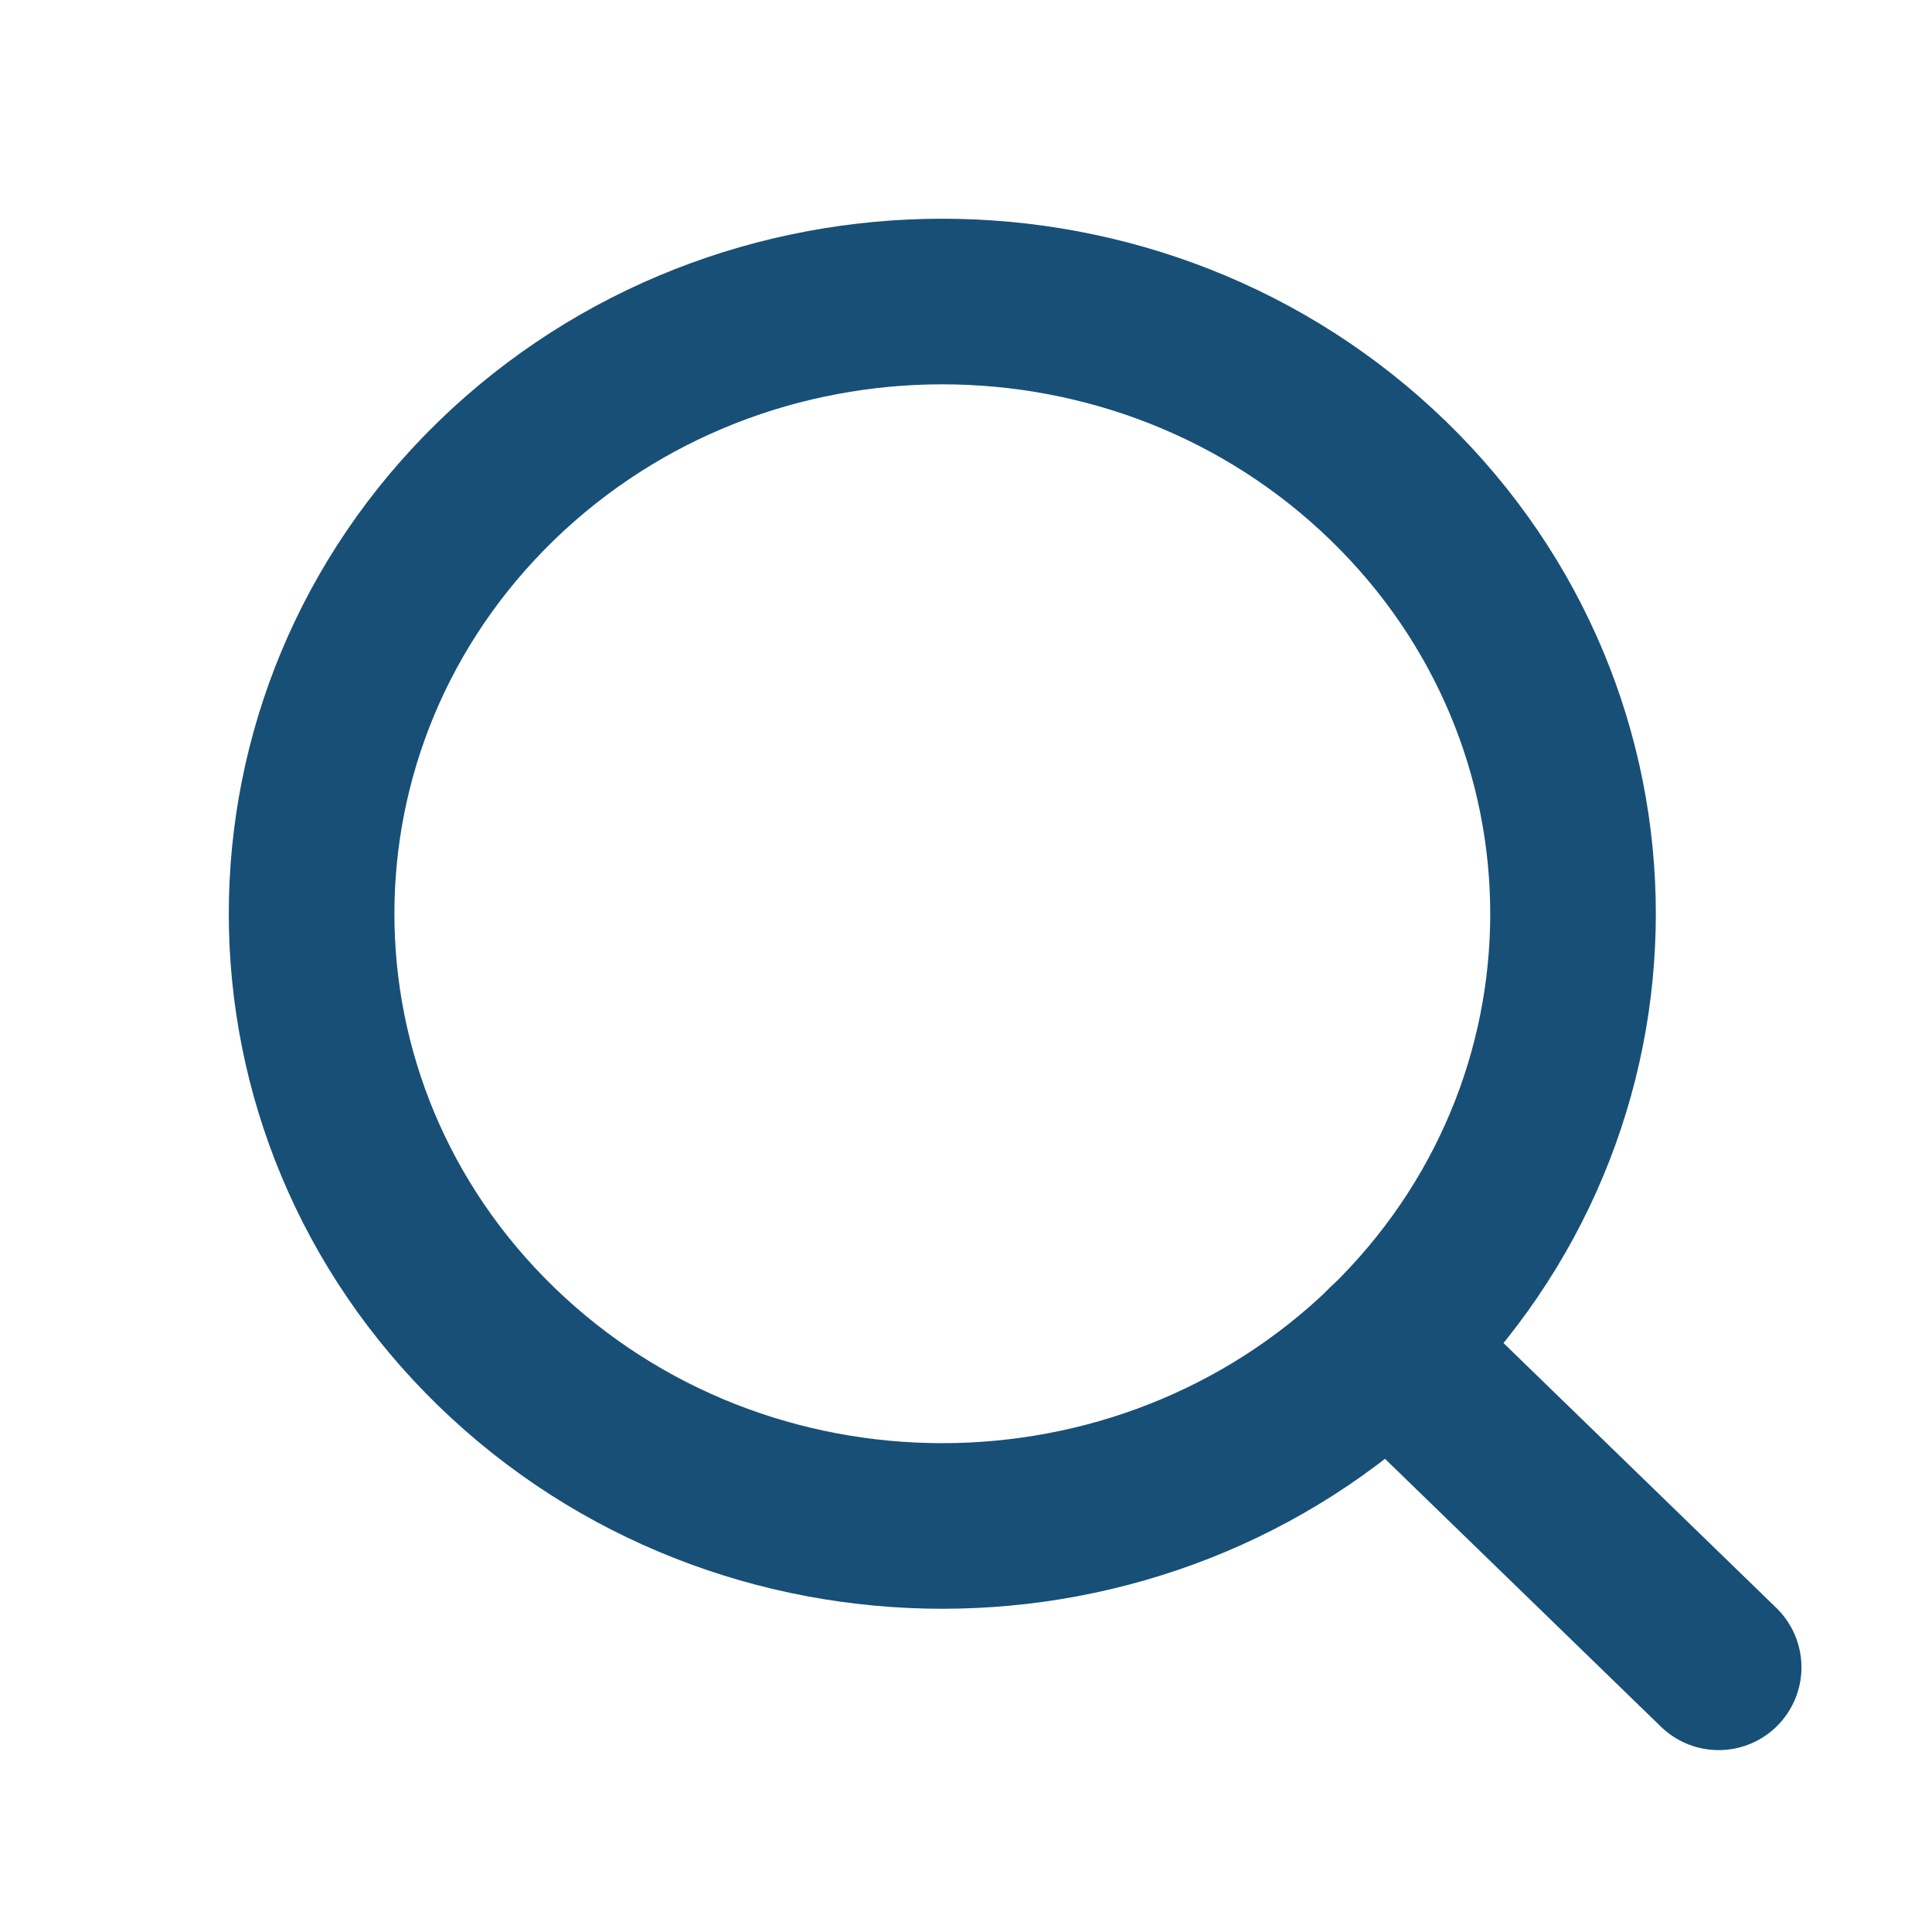
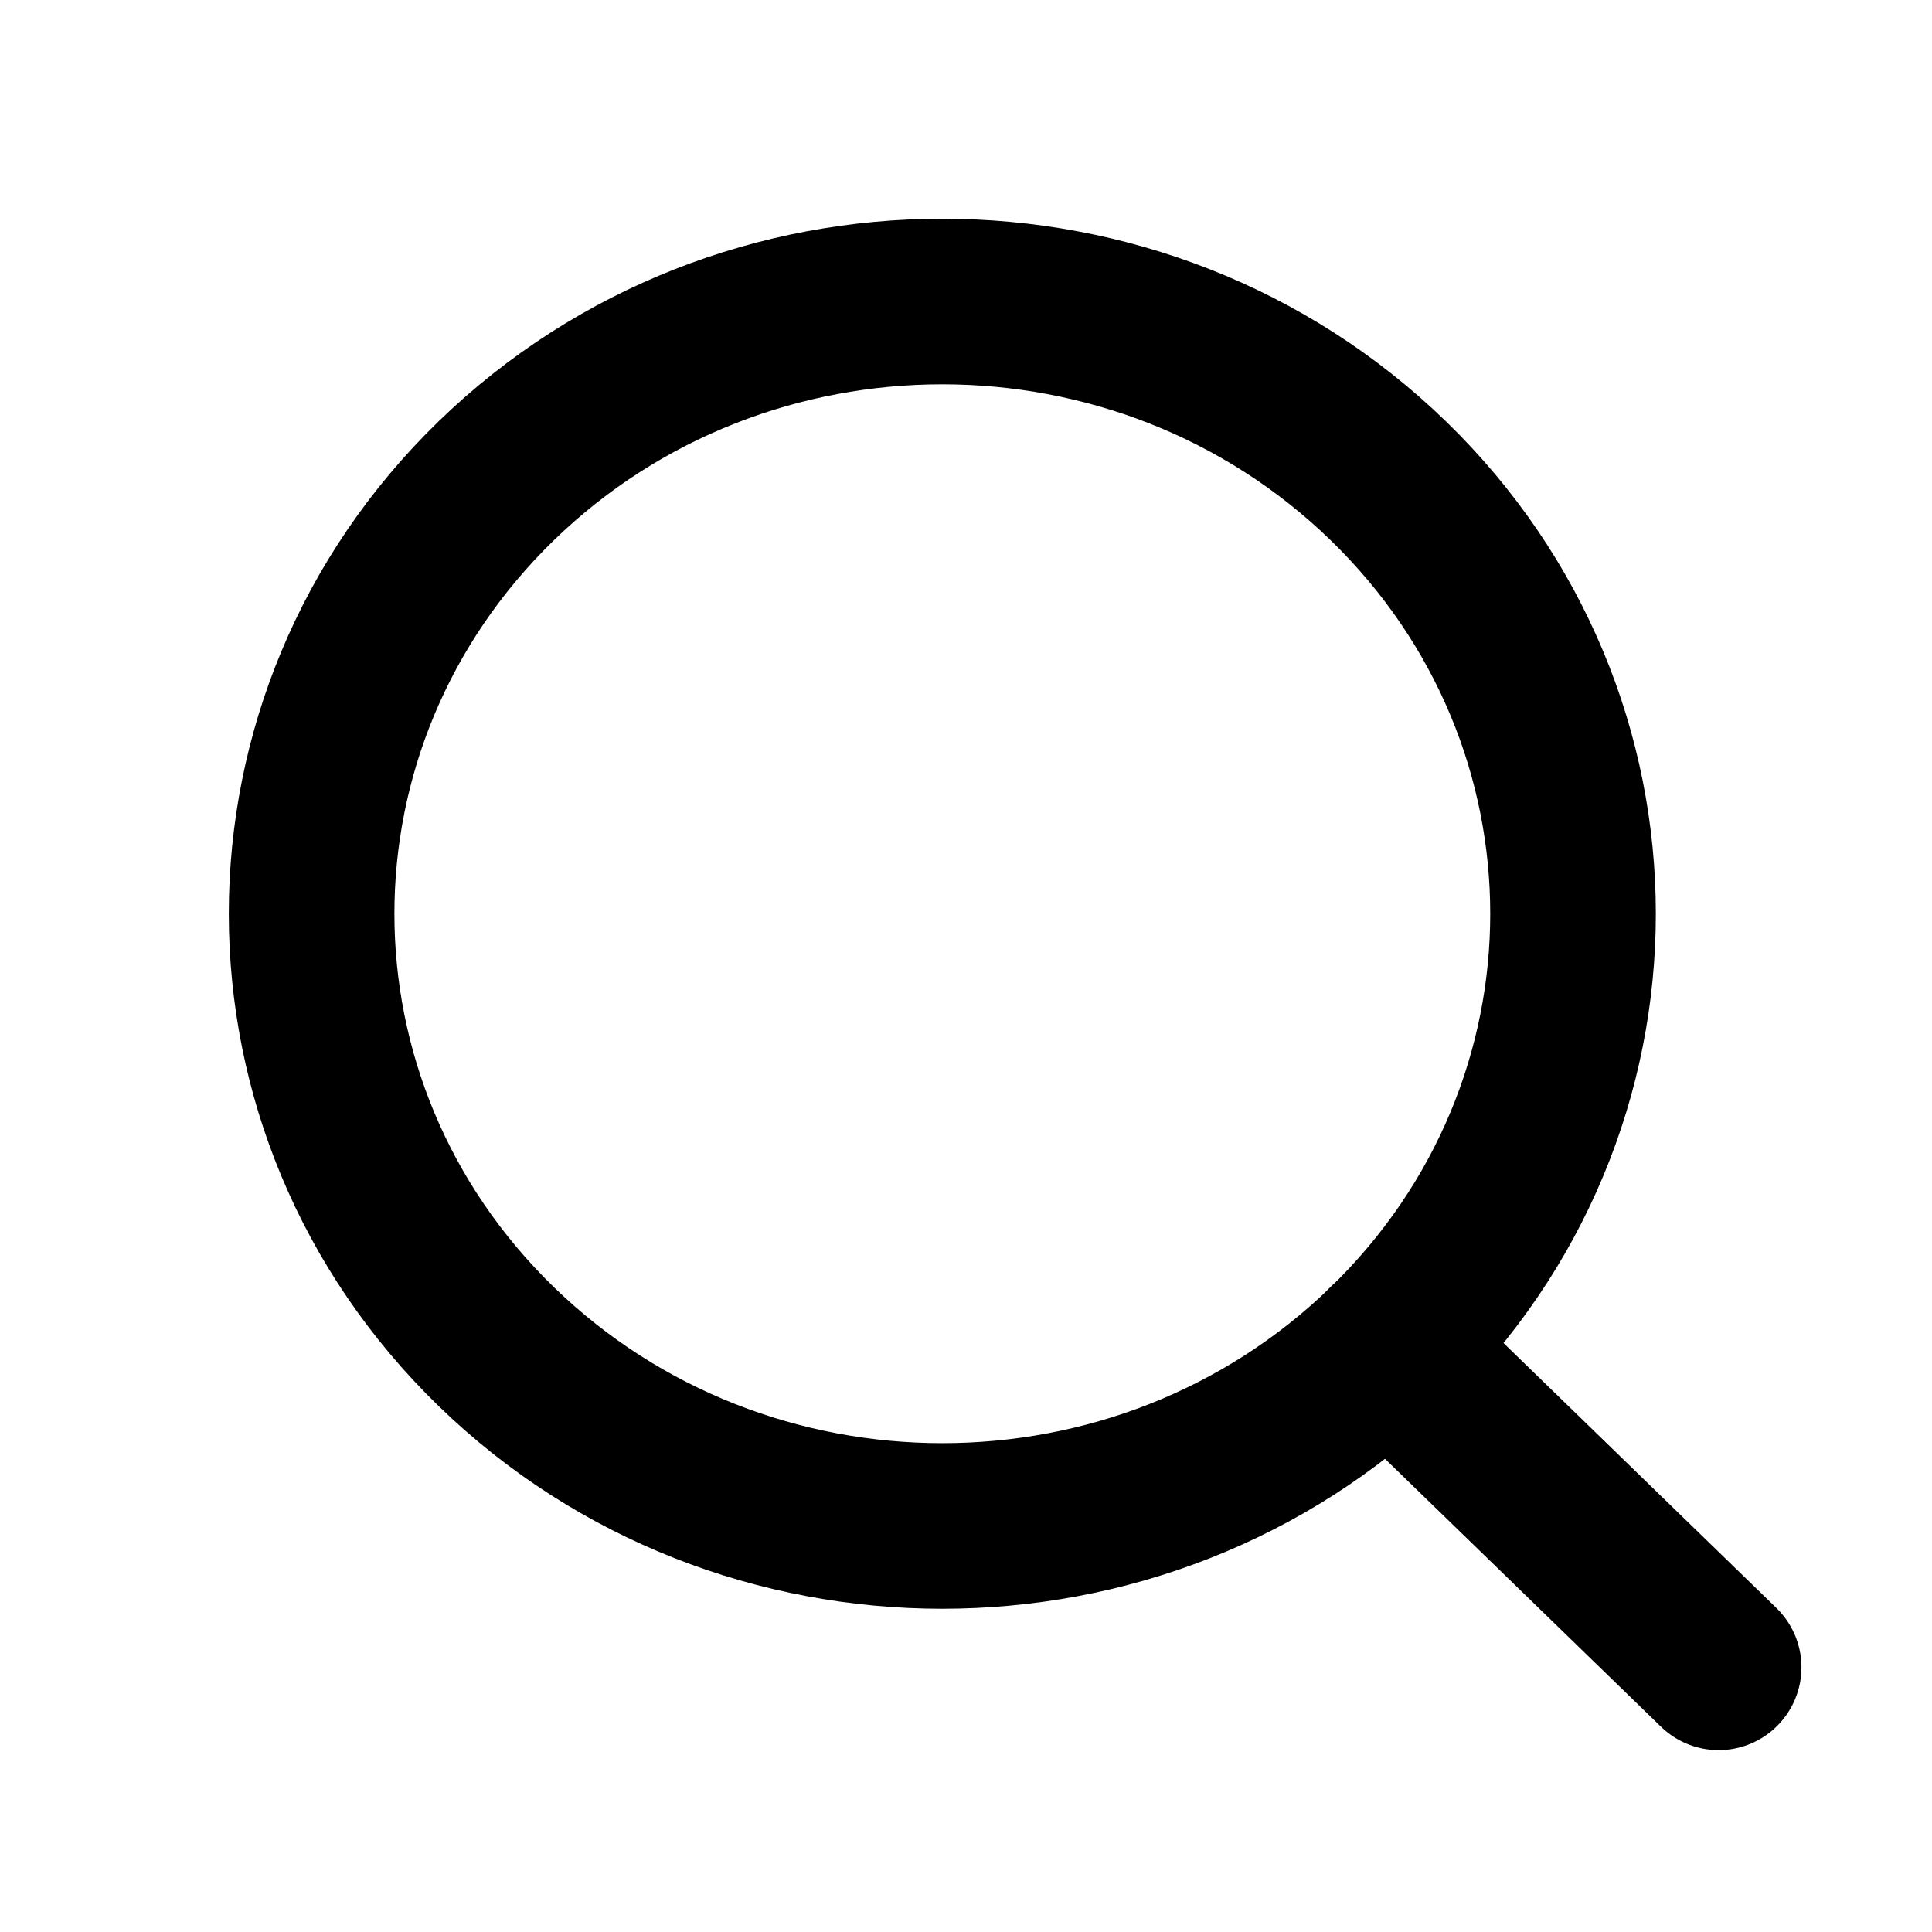
<svg xmlns="http://www.w3.org/2000/svg" width="14" height="14" viewBox="0 0 14 14" fill="none">
-   <path d="M10.06 3.484C11.845 5.217 11.845 8.026 10.06 9.758C8.275 11.491 5.381 11.491 3.596 9.758C1.812 8.026 1.812 5.217 3.596 3.484C5.381 1.752 8.275 1.752 10.06 3.484" stroke="#174F77" stroke-width="1.2" stroke-linecap="round" stroke-linejoin="round" />
-   <path fill-rule="evenodd" clip-rule="evenodd" d="M12.454 12.082L10.059 9.757L12.454 12.082Z" fill="#174F77" />
-   <path d="M12.454 12.082L10.059 9.757" stroke="#174F77" stroke-width="1.2" stroke-linecap="round" stroke-linejoin="round" />
+   <path d="M10.06 3.484C11.845 5.217 11.845 8.026 10.06 9.758C8.275 11.491 5.381 11.491 3.596 9.758C1.812 8.026 1.812 5.217 3.596 3.484C5.381 1.752 8.275 1.752 10.06 3.484" stroke="currentColor" stroke-width="1.2" stroke-linecap="round" stroke-linejoin="round" />
+   <path fill-rule="evenodd" clip-rule="evenodd" d="M12.454 12.082L10.059 9.757L12.454 12.082Z" fill="currentcolor" />
+   <path d="M12.454 12.082L10.059 9.757" stroke="currentColor" stroke-width="1.2" stroke-linecap="round" stroke-linejoin="round" />
</svg>
